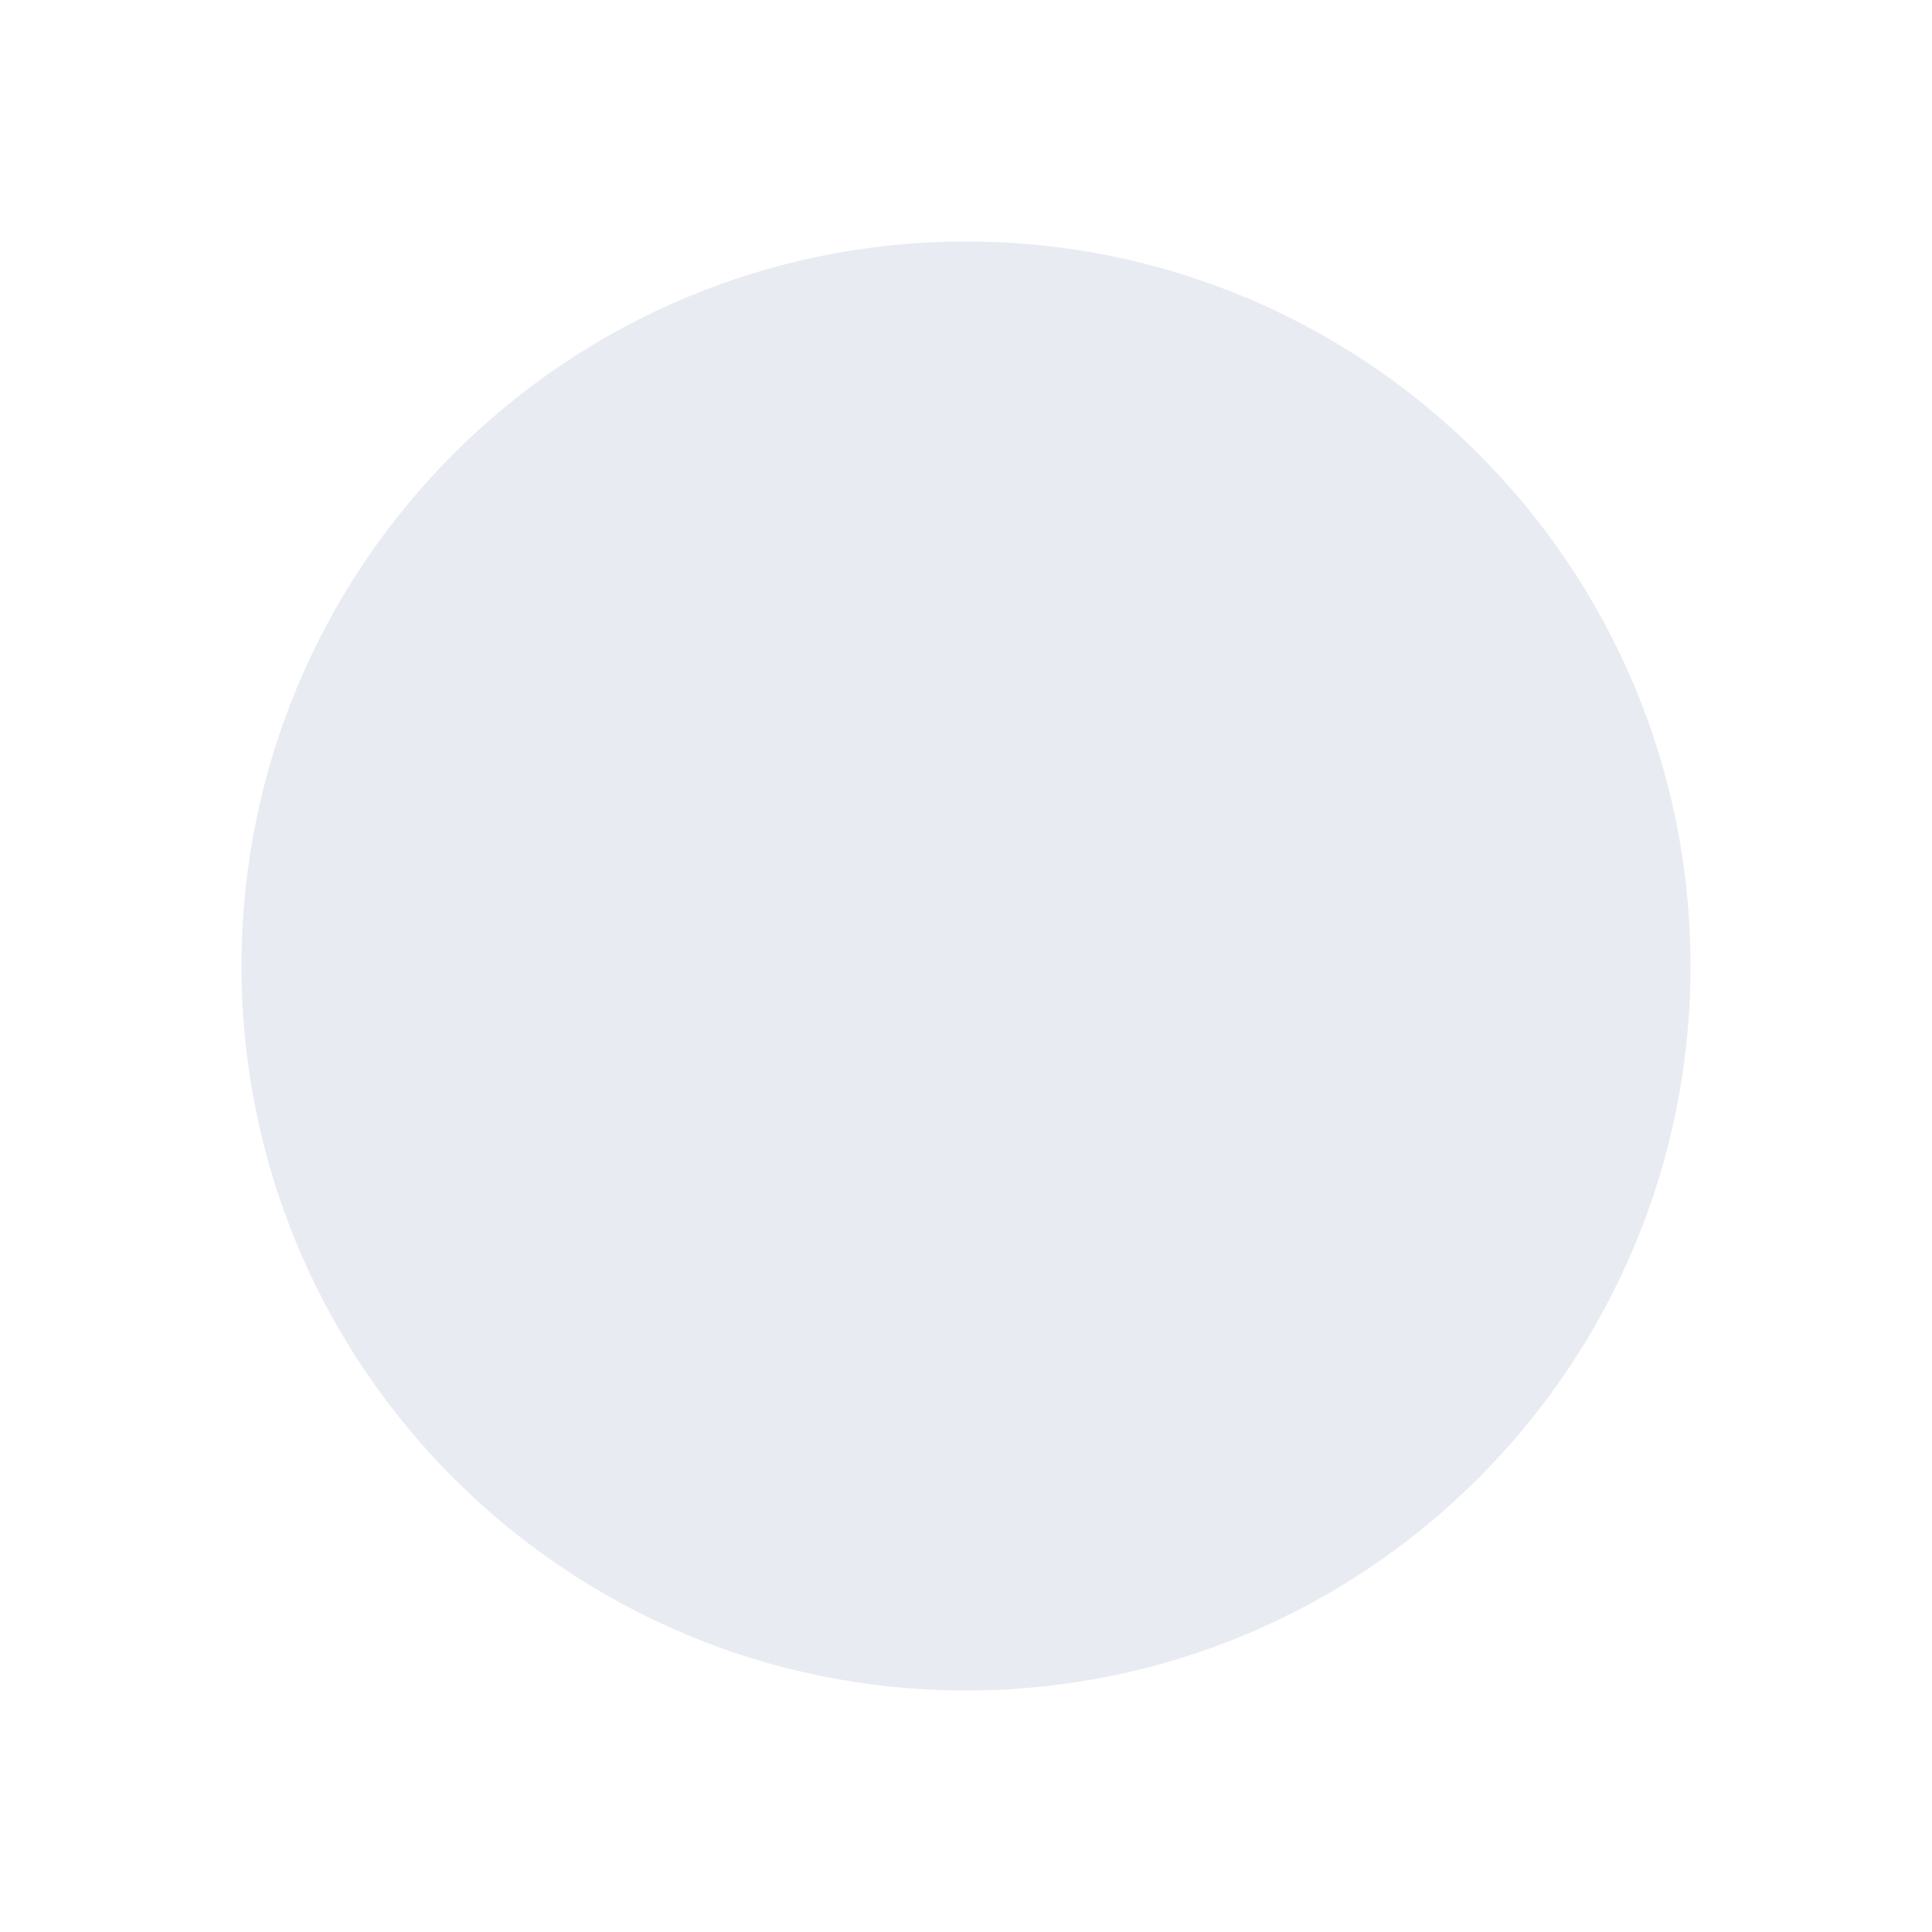
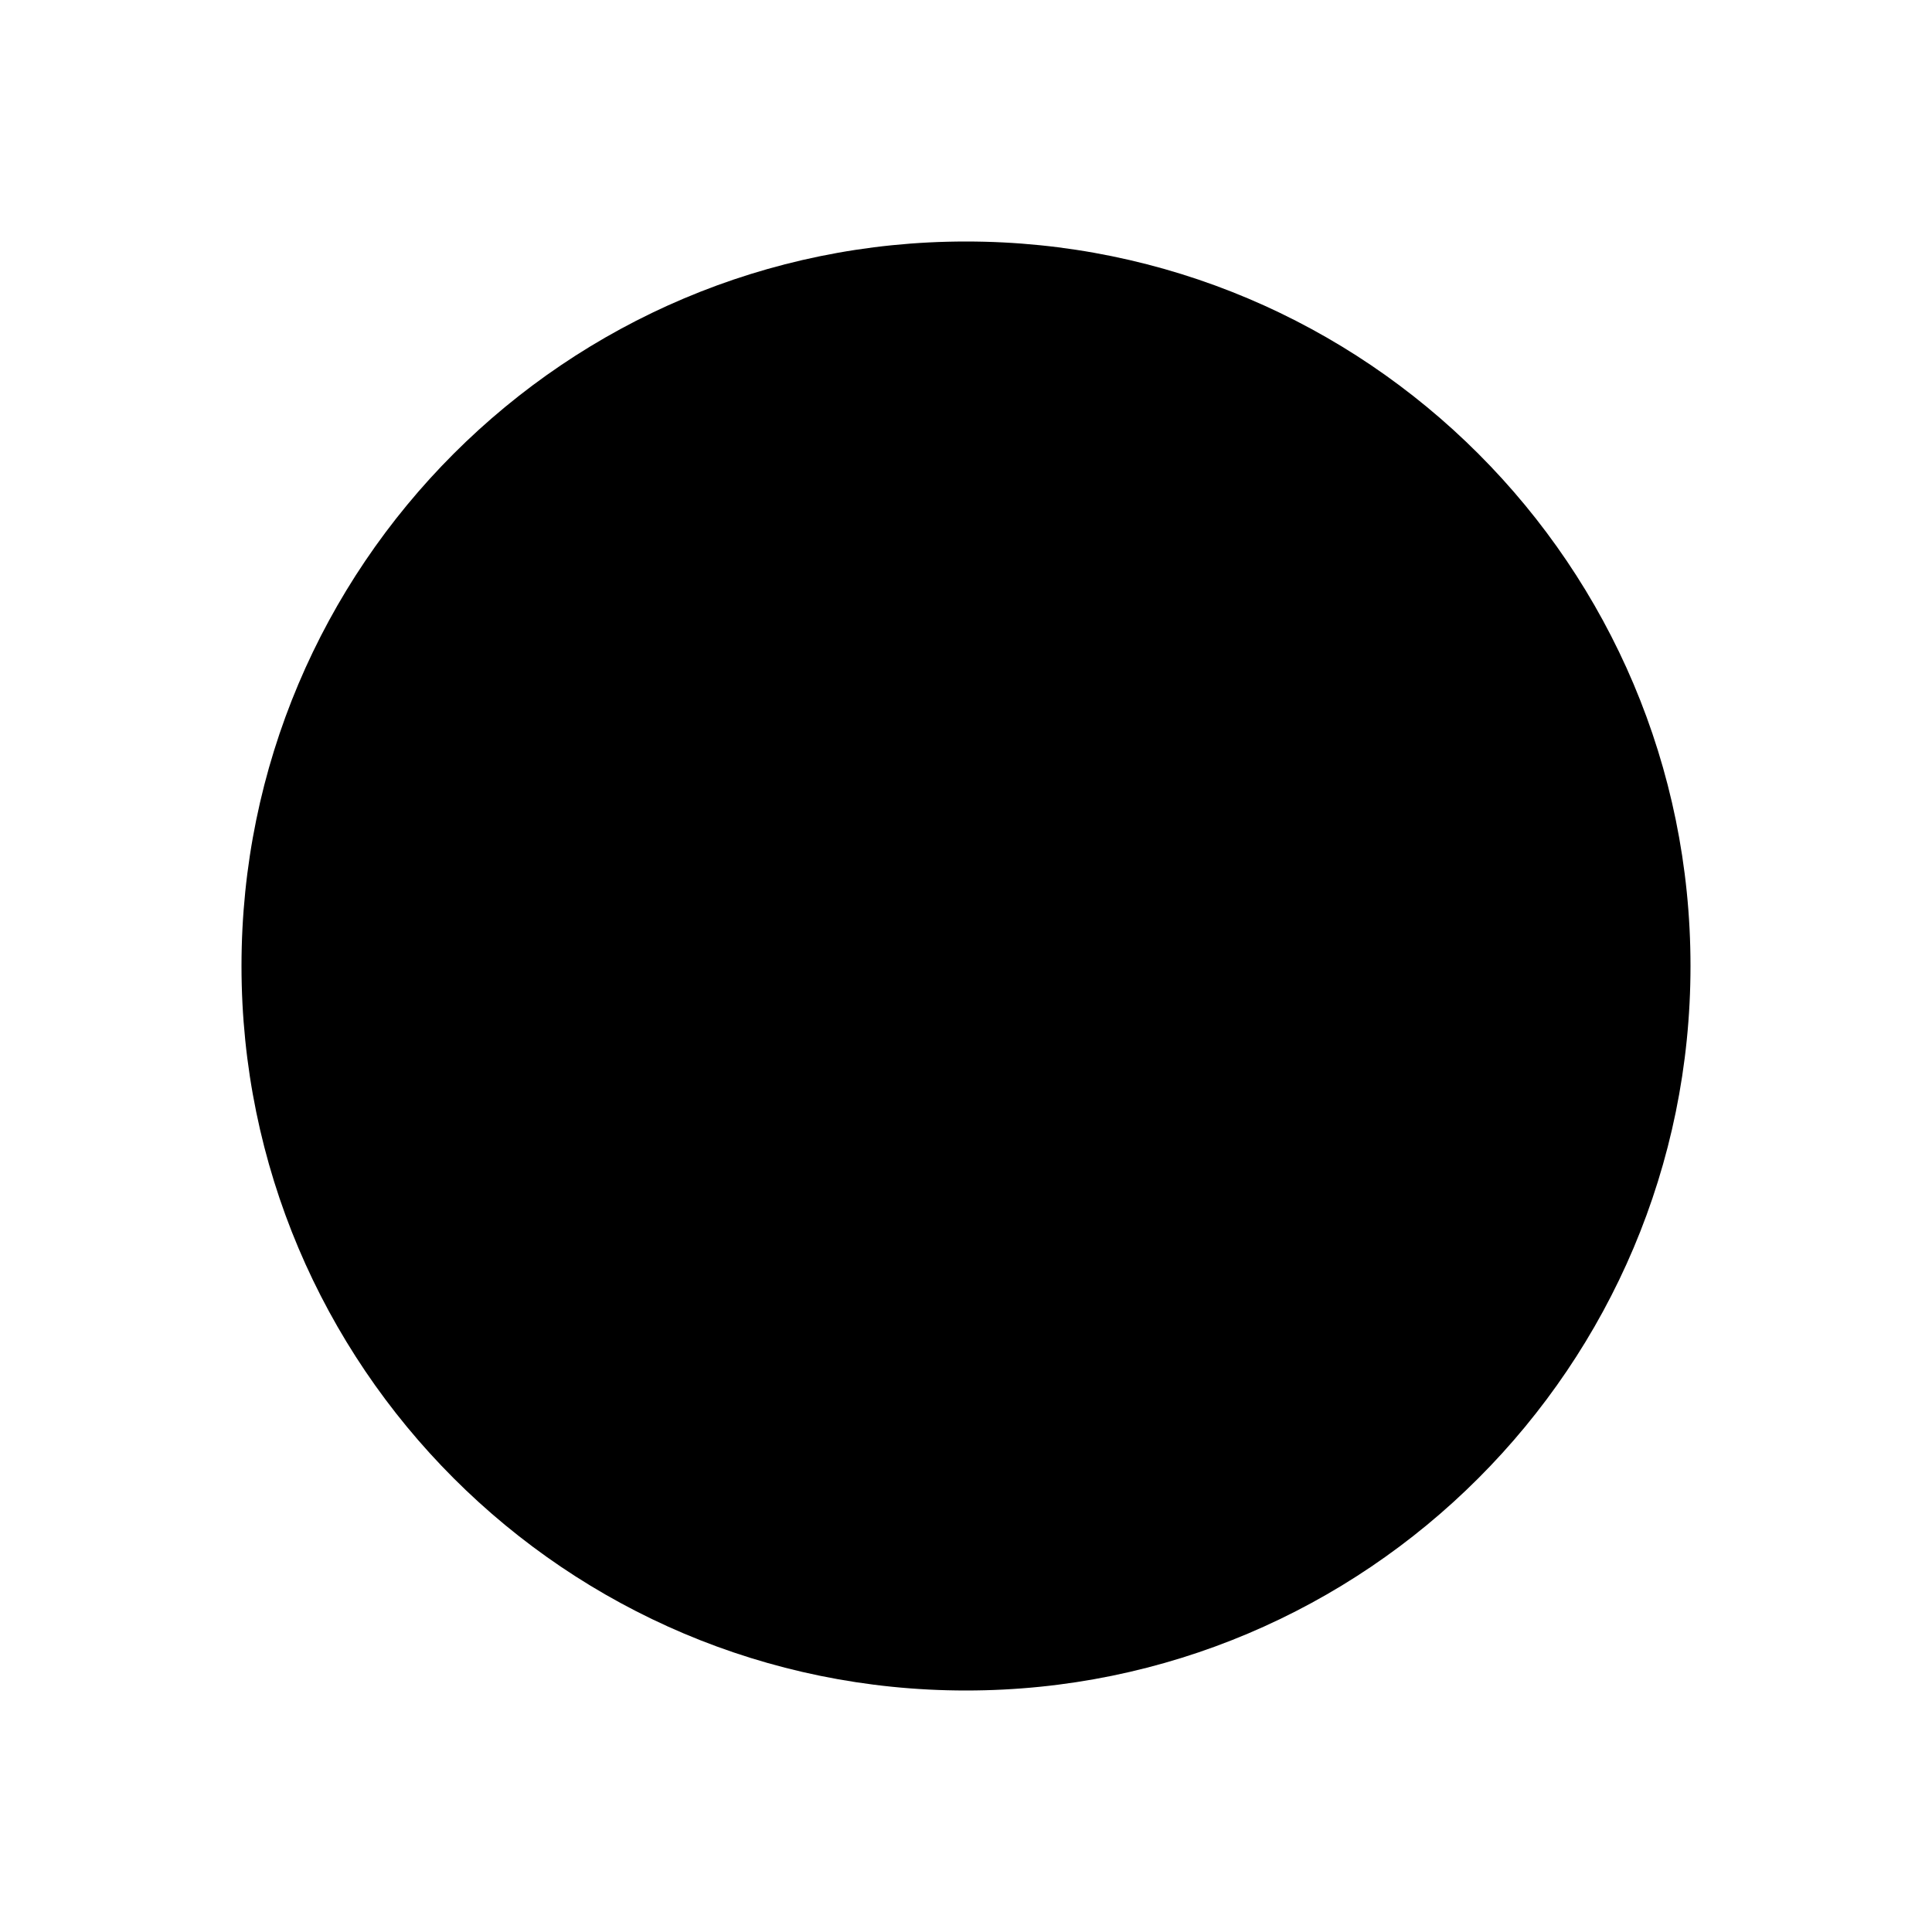
- <svg xmlns="http://www.w3.org/2000/svg" viewBox="0 0 24 24" width="24" height="24" color="#E8EBF2" role="img" aria-label="View Solid">
+ <svg xmlns="http://www.w3.org/2000/svg" viewBox="0 0 24 24" width="24" height="24" role="img" aria-label="View Solid">
  <g fill="currentColor" stroke="none">
    <circle cx="12" cy="12" r="9" />
  </g>
</svg>
